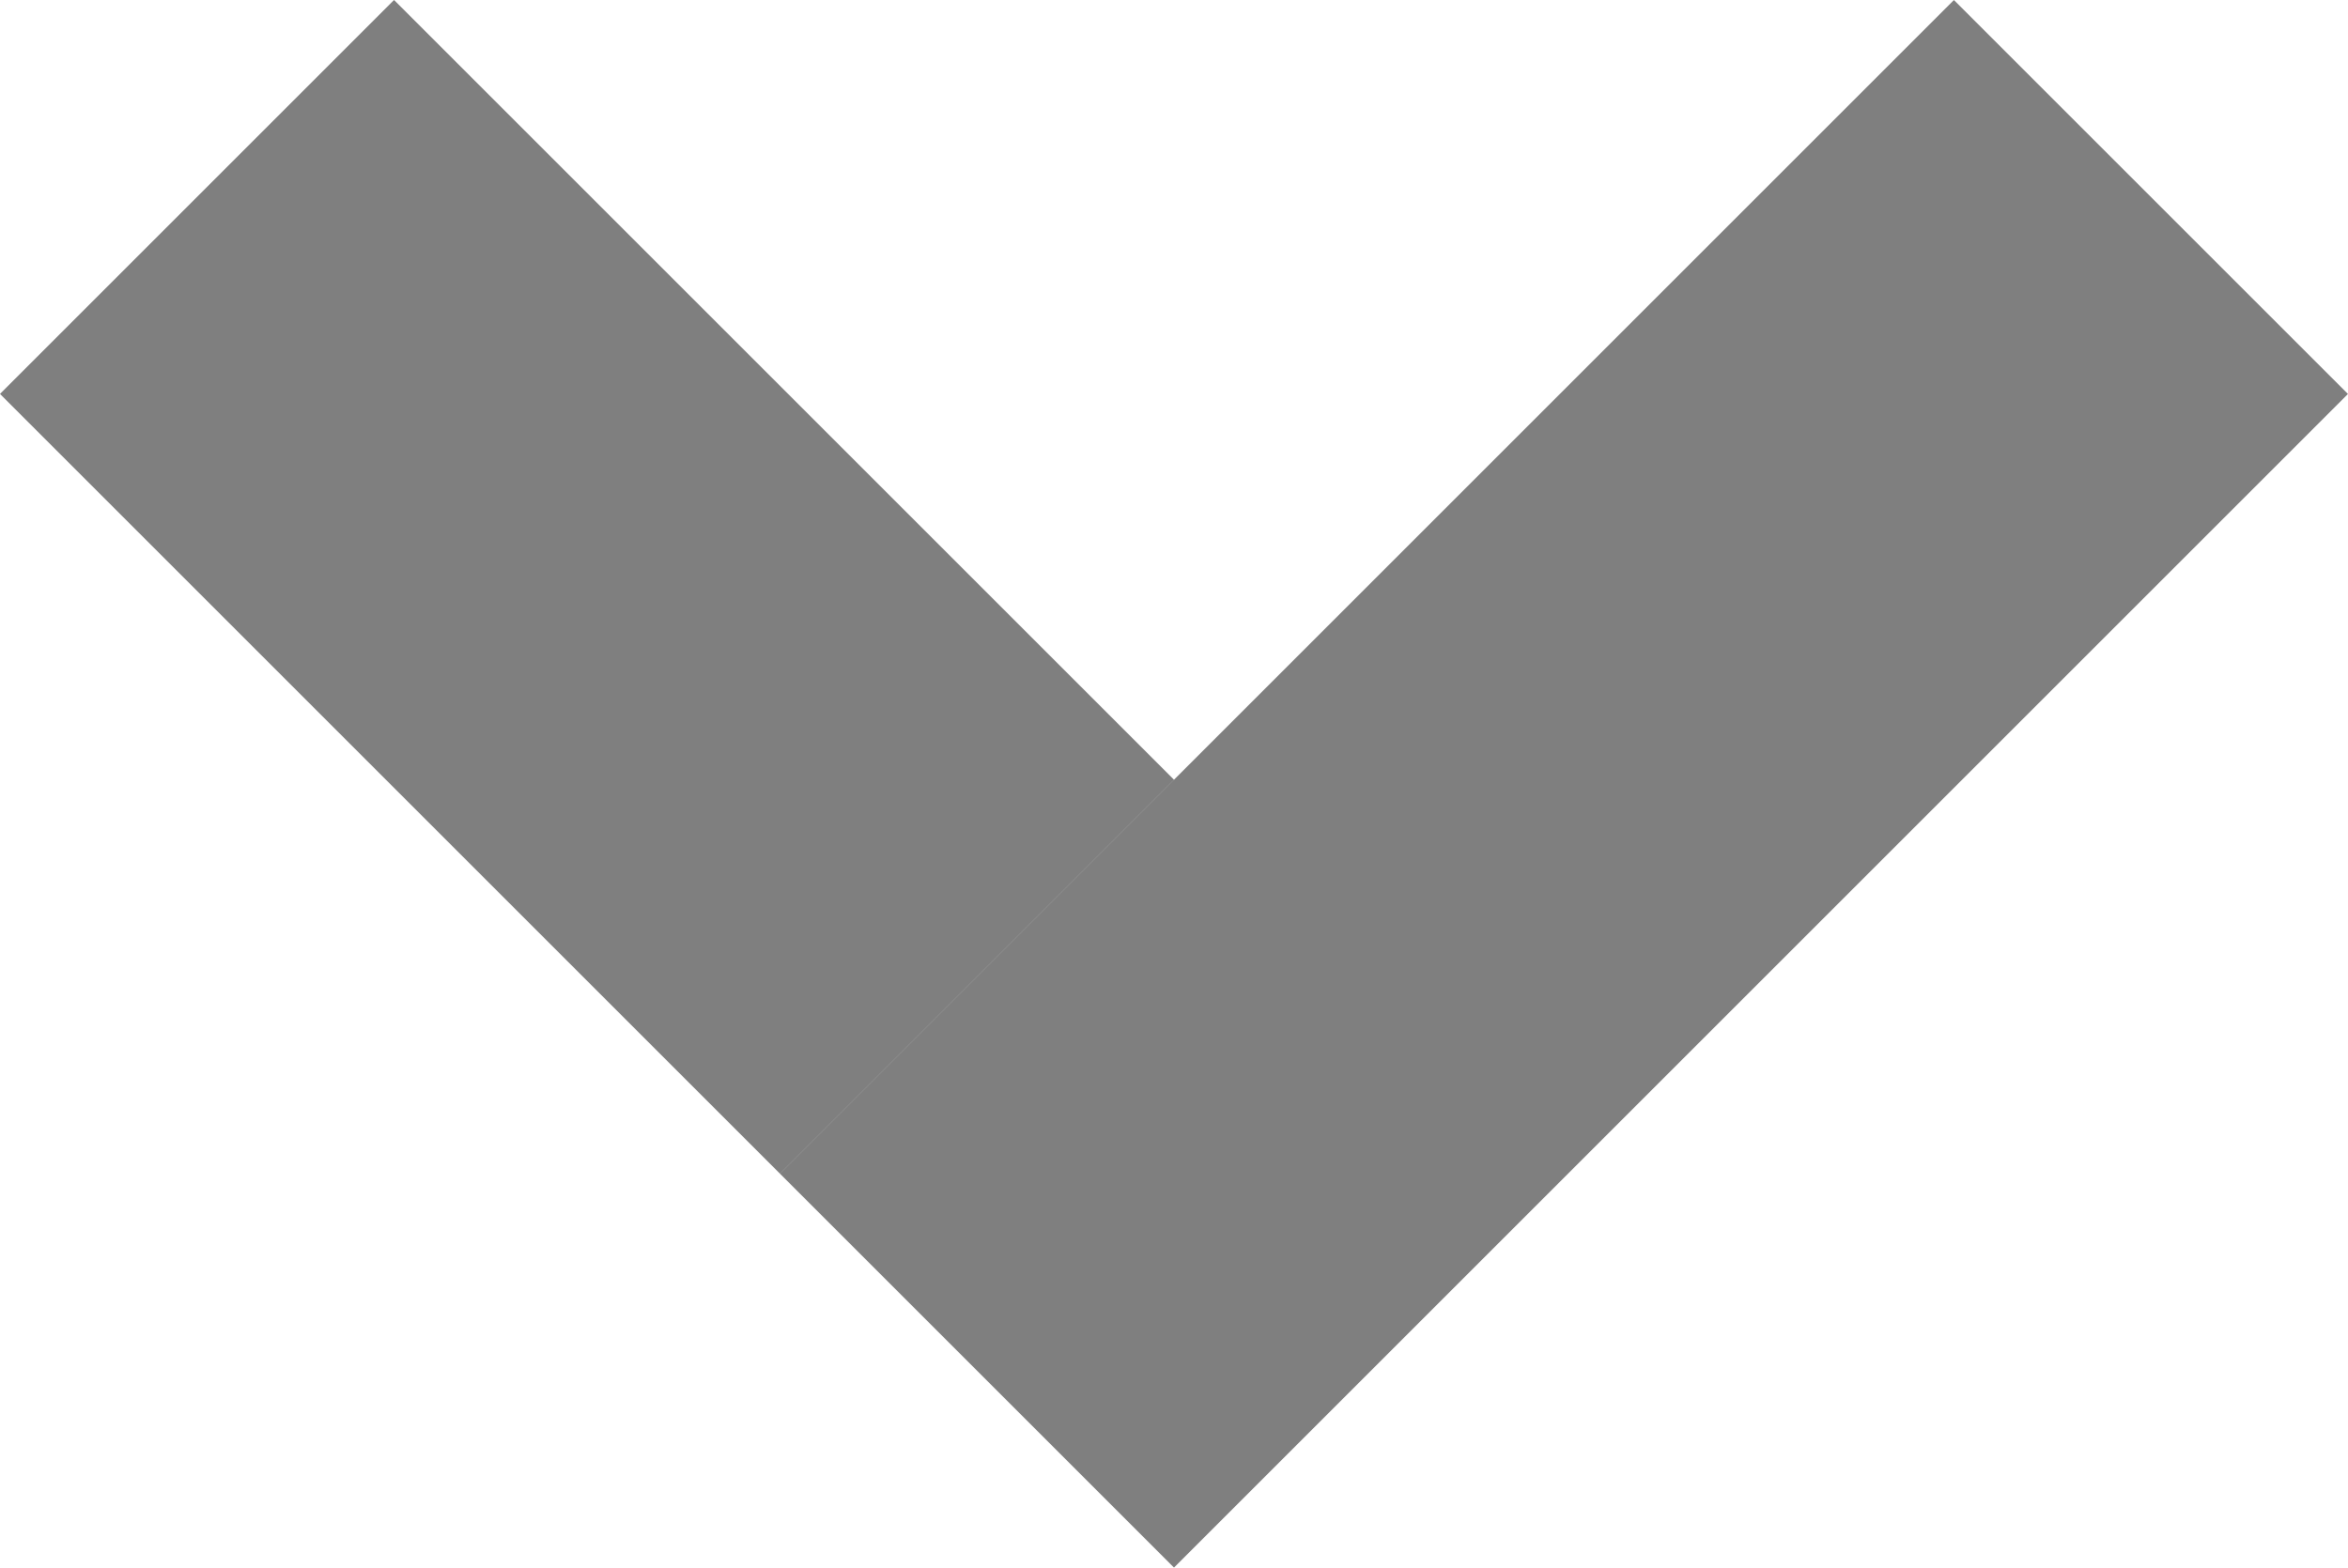
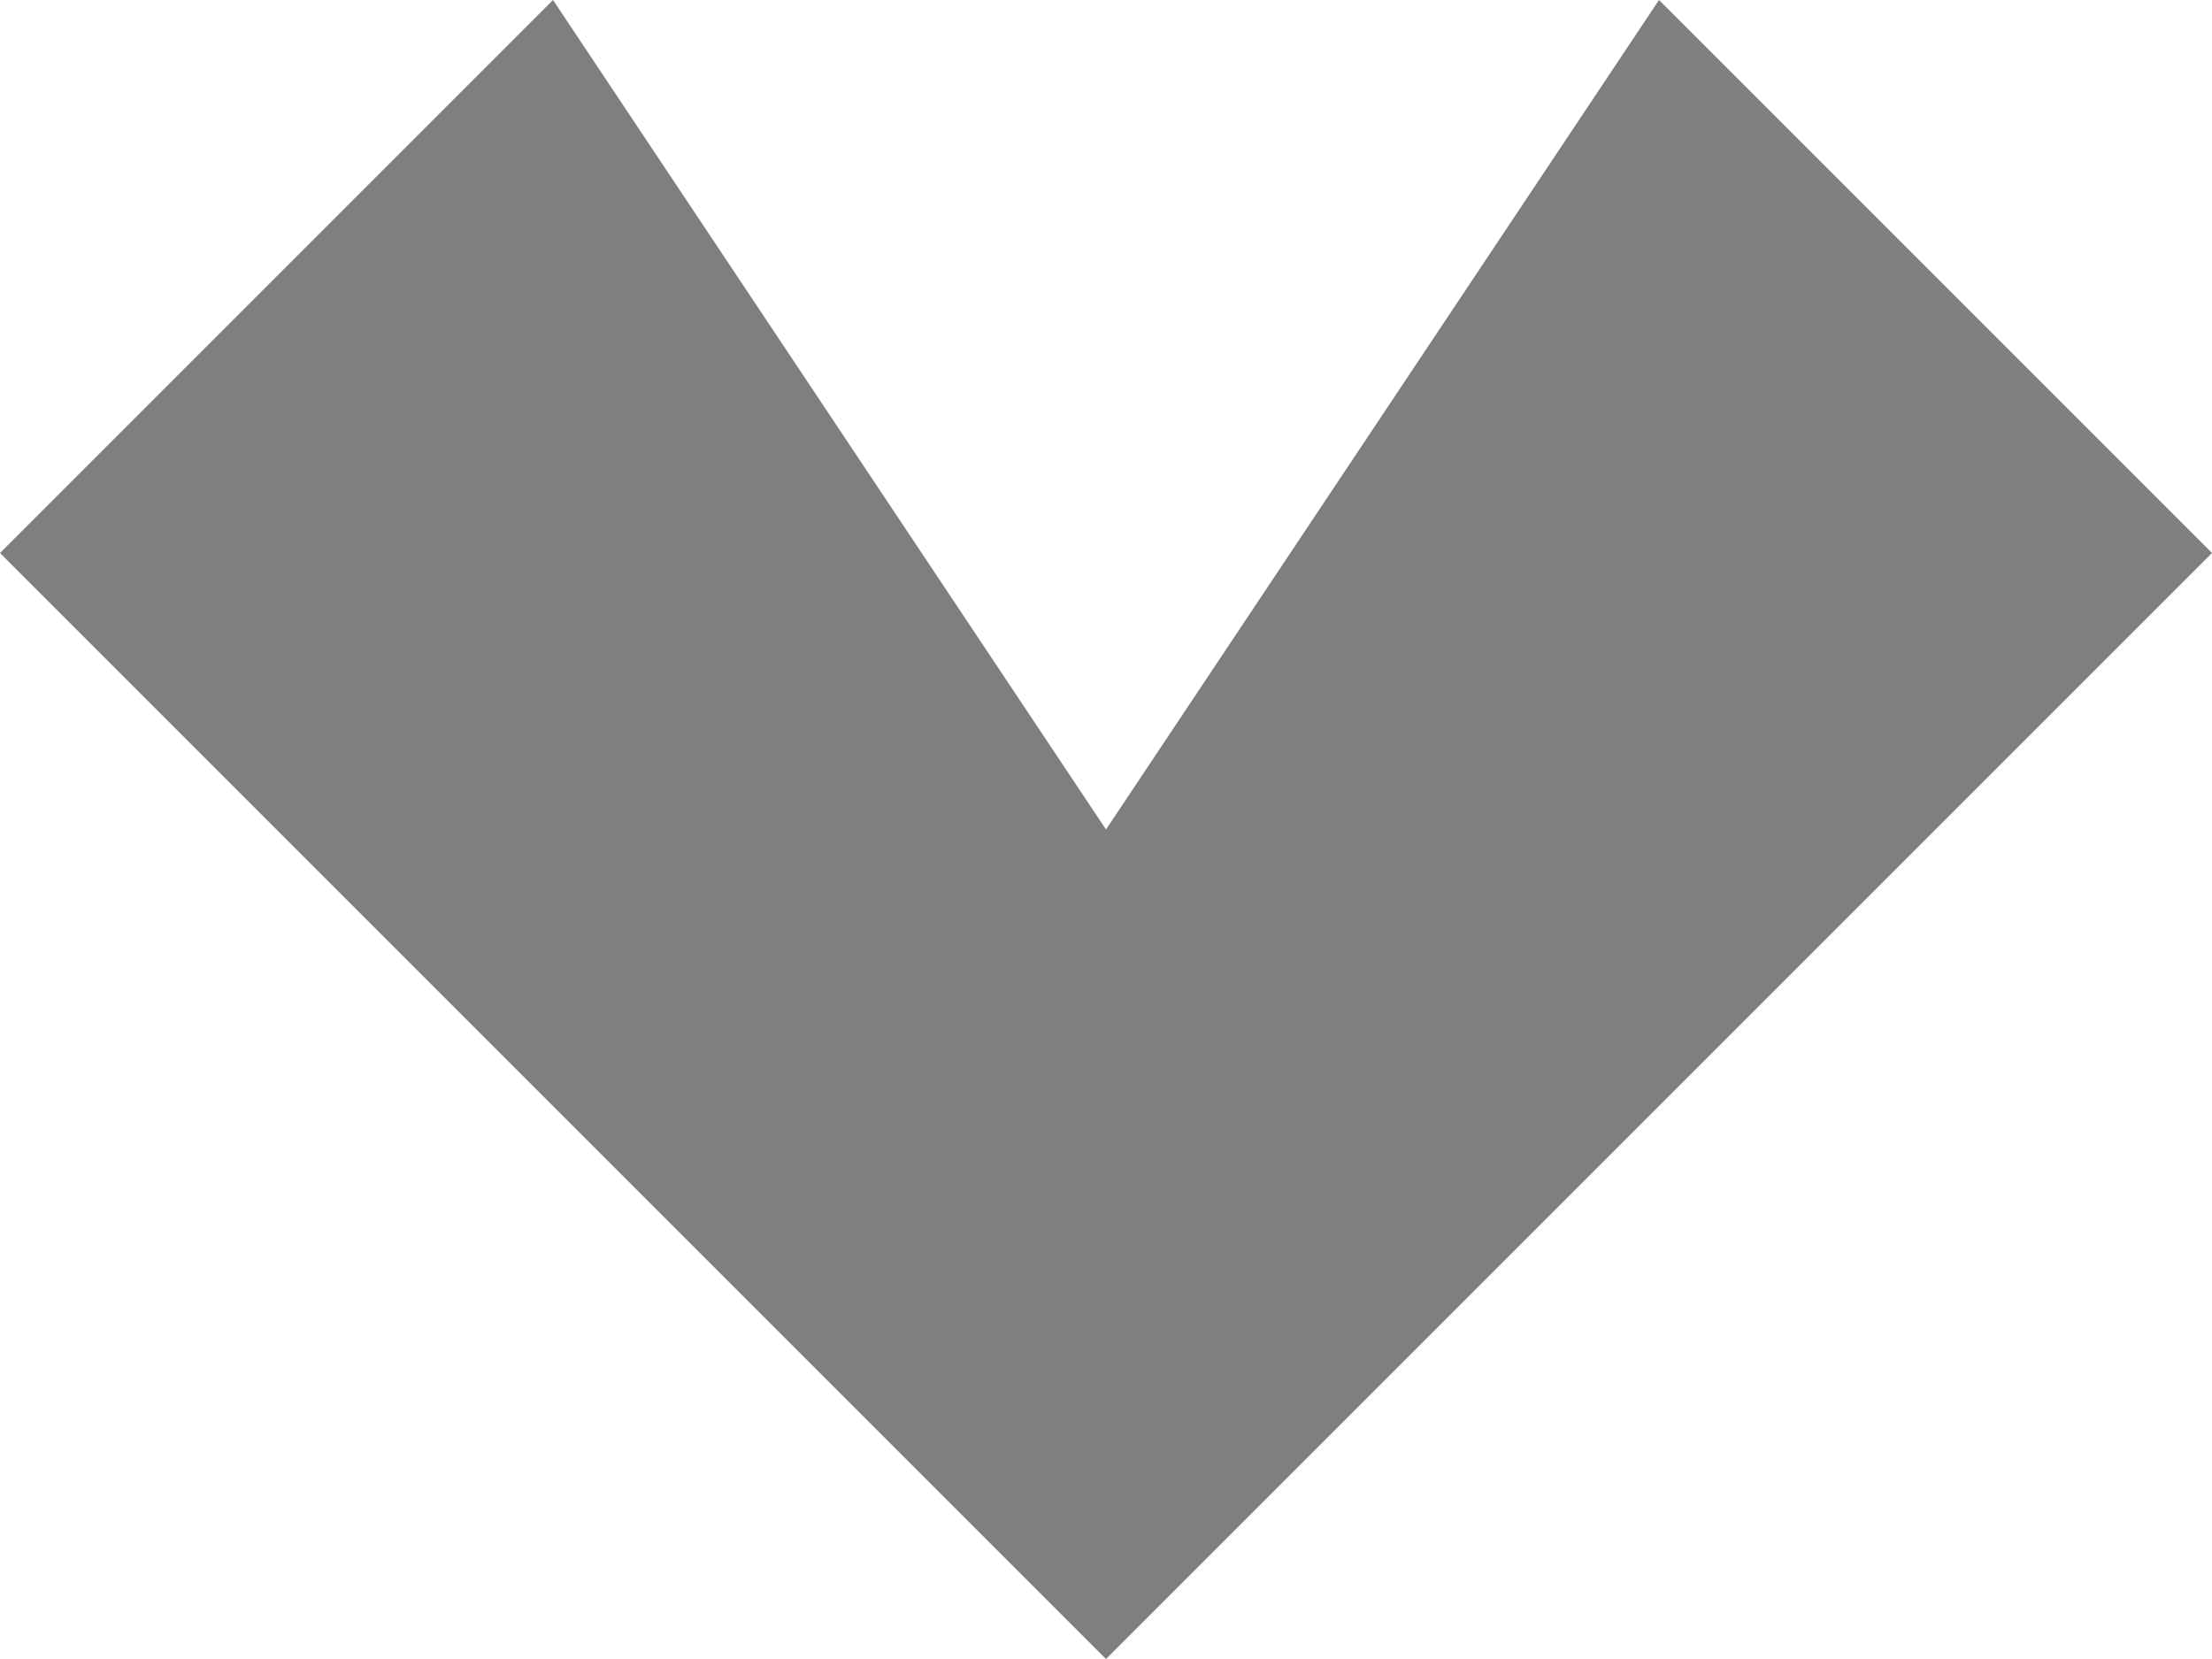
- <svg xmlns="http://www.w3.org/2000/svg" class="arrowSvg" height="209.4" width="313.55" version="1.1" viewBox="0 0 293.949 196.311">
-   <g fill-opacity=".502" transform="translate(-42.062 -43.555)">
-     <rect id="rect3210" transform="rotate(45)" height="207.85" width="69.767" y="-171.91" x="233.51" />
-     <rect id="rect3212" transform="rotate(135)" height="138.09" width="69.767" y="-233.51" x="-33.828" />
+ <svg xmlns="http://www.w3.org/2000/svg" class="arrowSvg" width="4" height="3" version="1.1" viewBox="0 0 4 3">
+   <g>
+     <path fill-opacity=".5" stroke-style="none" fill-style="black" id="arrowPath" d="       M 0 1       L 2 3       L 4 1       L 3 0       L 2 1.5       L 1 0       L 0 1       " />
  </g>
</svg>
